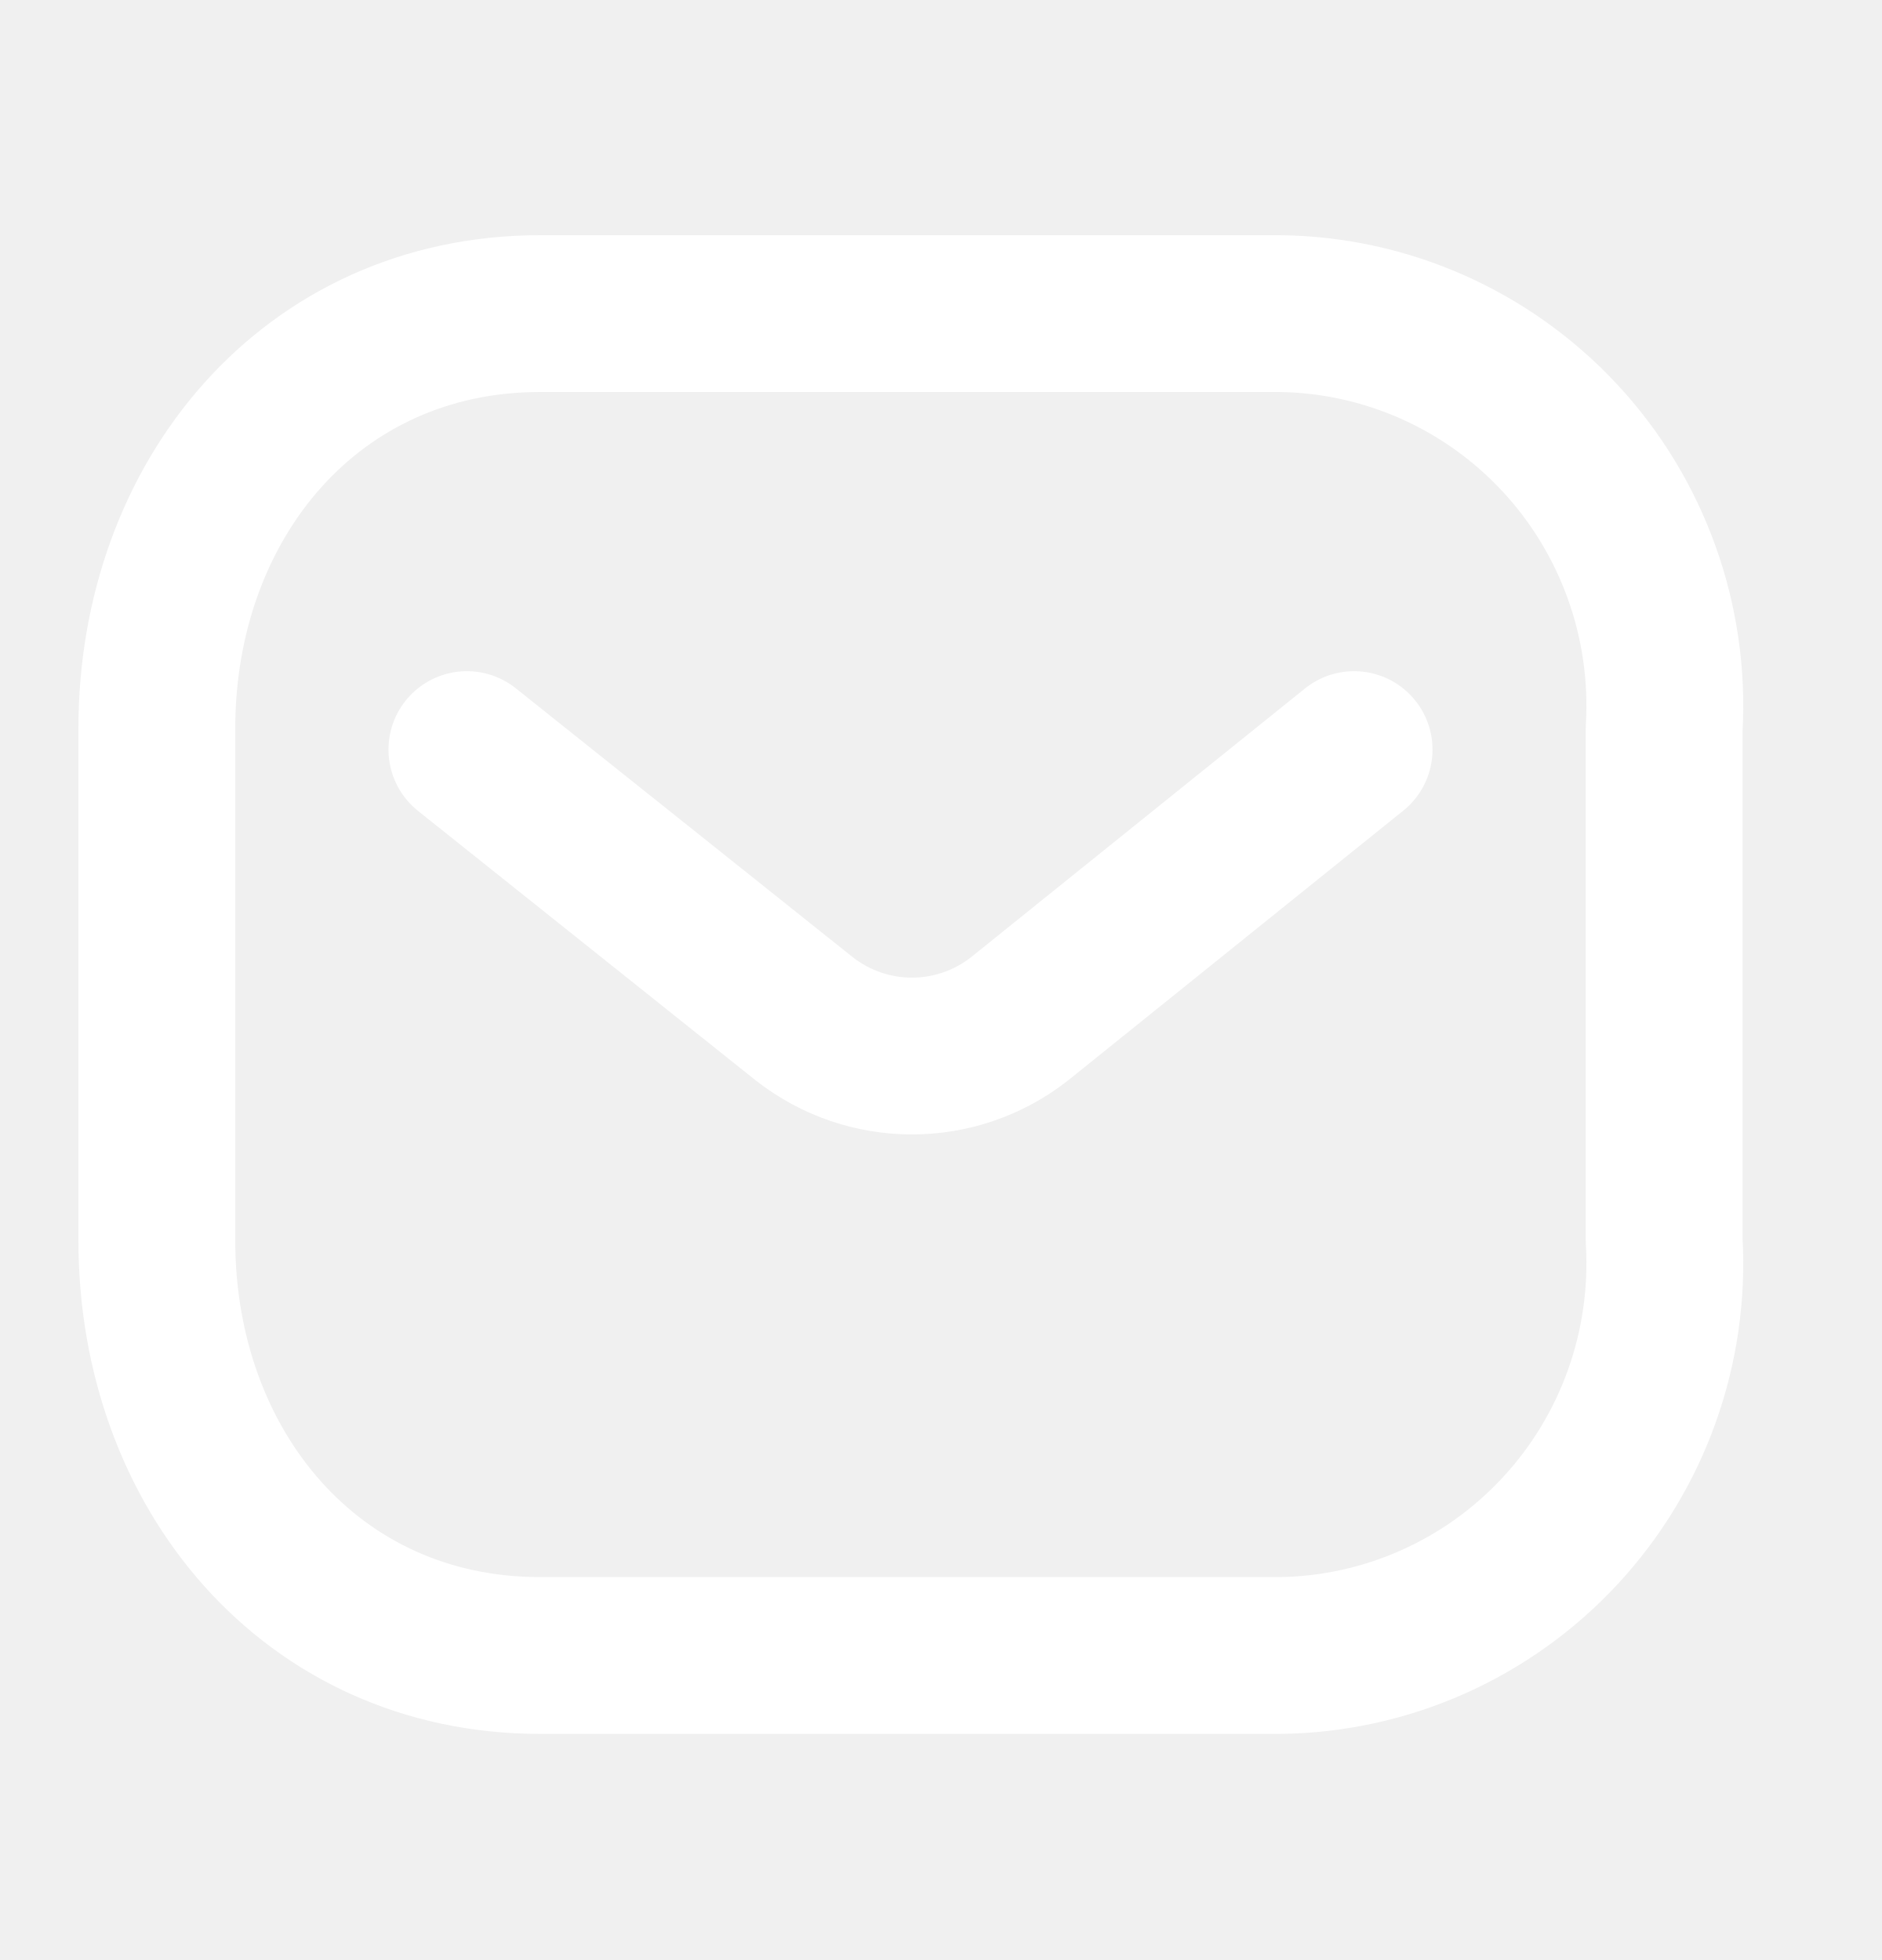
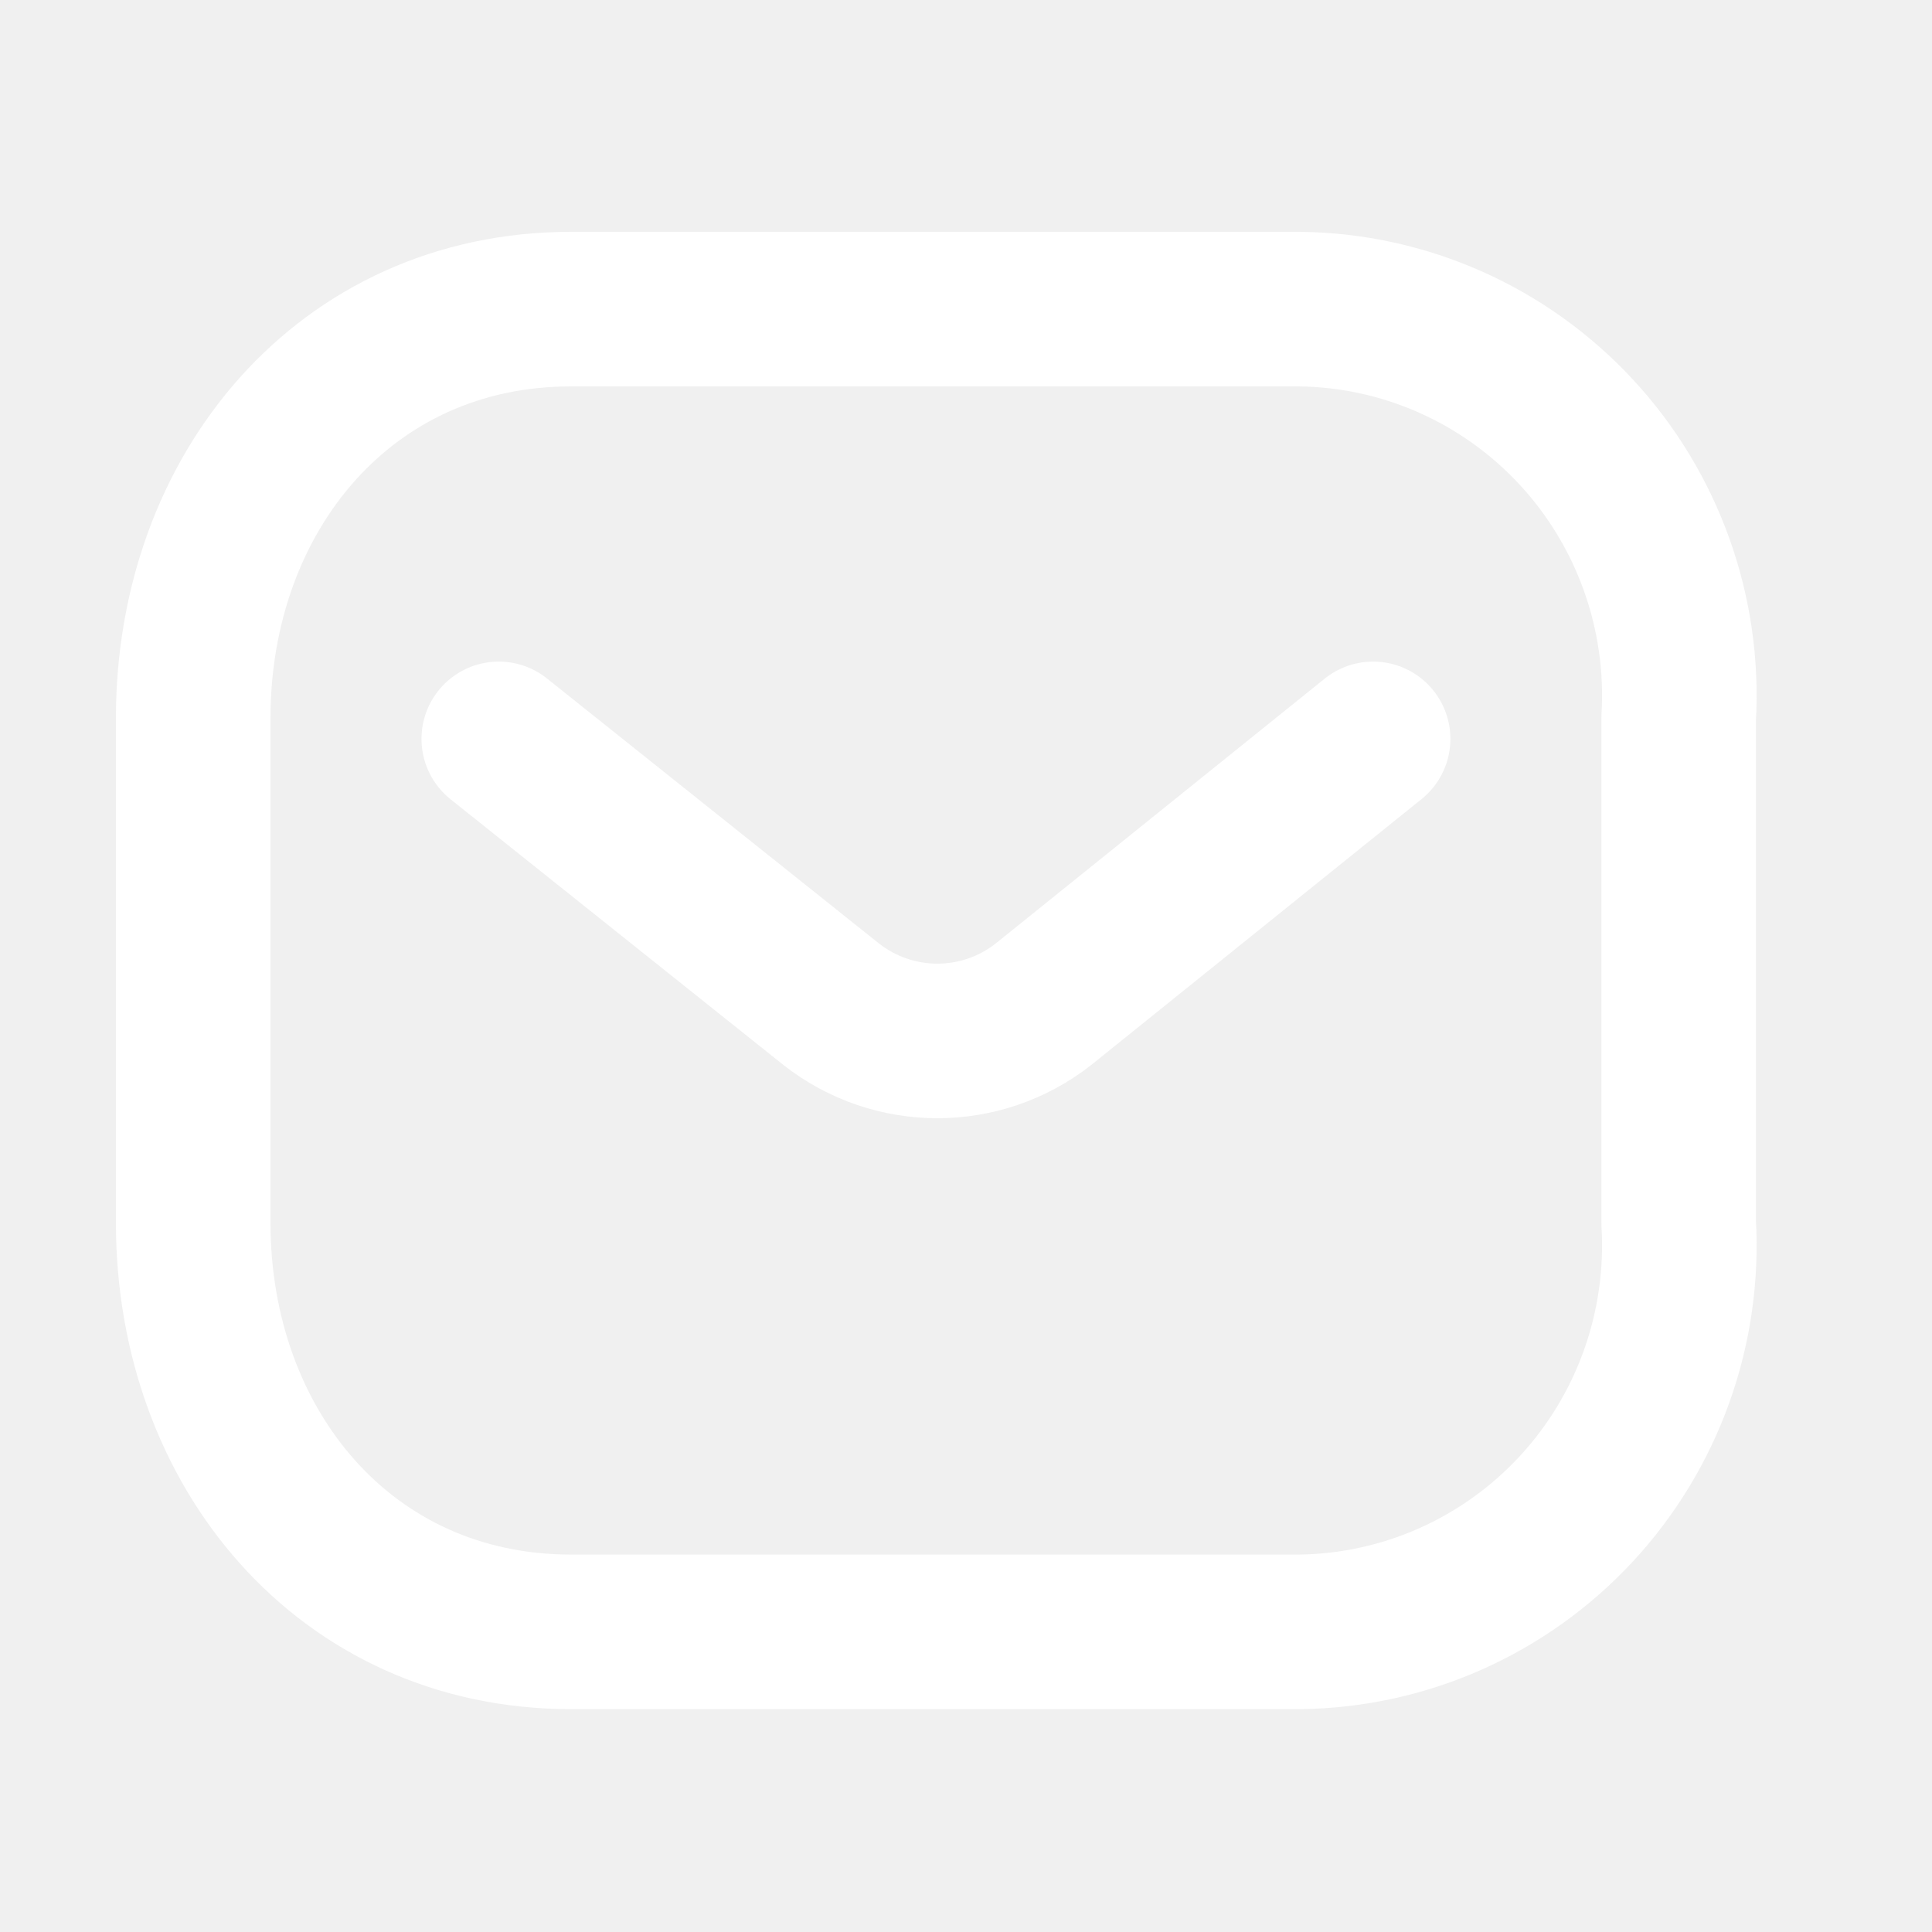
- <svg xmlns="http://www.w3.org/2000/svg" width="24" height="25" viewBox="0 0 24 25" fill="none">
+ <svg xmlns="http://www.w3.org/2000/svg" width="18" height="18" viewBox="0 0 24 25" fill="none">
  <path d="M17.268 9.561L13.002 12.995C12.195 13.628 11.064 13.628 10.256 12.995L5.954 9.561" stroke="white" stroke-width="2" stroke-linecap="round" stroke-linejoin="round" />
  <path fill-rule="evenodd" clip-rule="evenodd" d="M6.888 4H16.316C17.675 4.015 18.969 4.59 19.896 5.59C20.823 6.59 21.302 7.929 21.222 9.294V15.822C21.302 17.187 20.823 18.526 19.896 19.526C18.969 20.526 17.675 21.101 16.316 21.116H6.888C3.968 21.116 2 18.741 2 15.822V9.294C2 6.375 3.968 4 6.888 4Z" stroke="white" stroke-width="2" stroke-linecap="round" stroke-linejoin="round" />
</svg>
